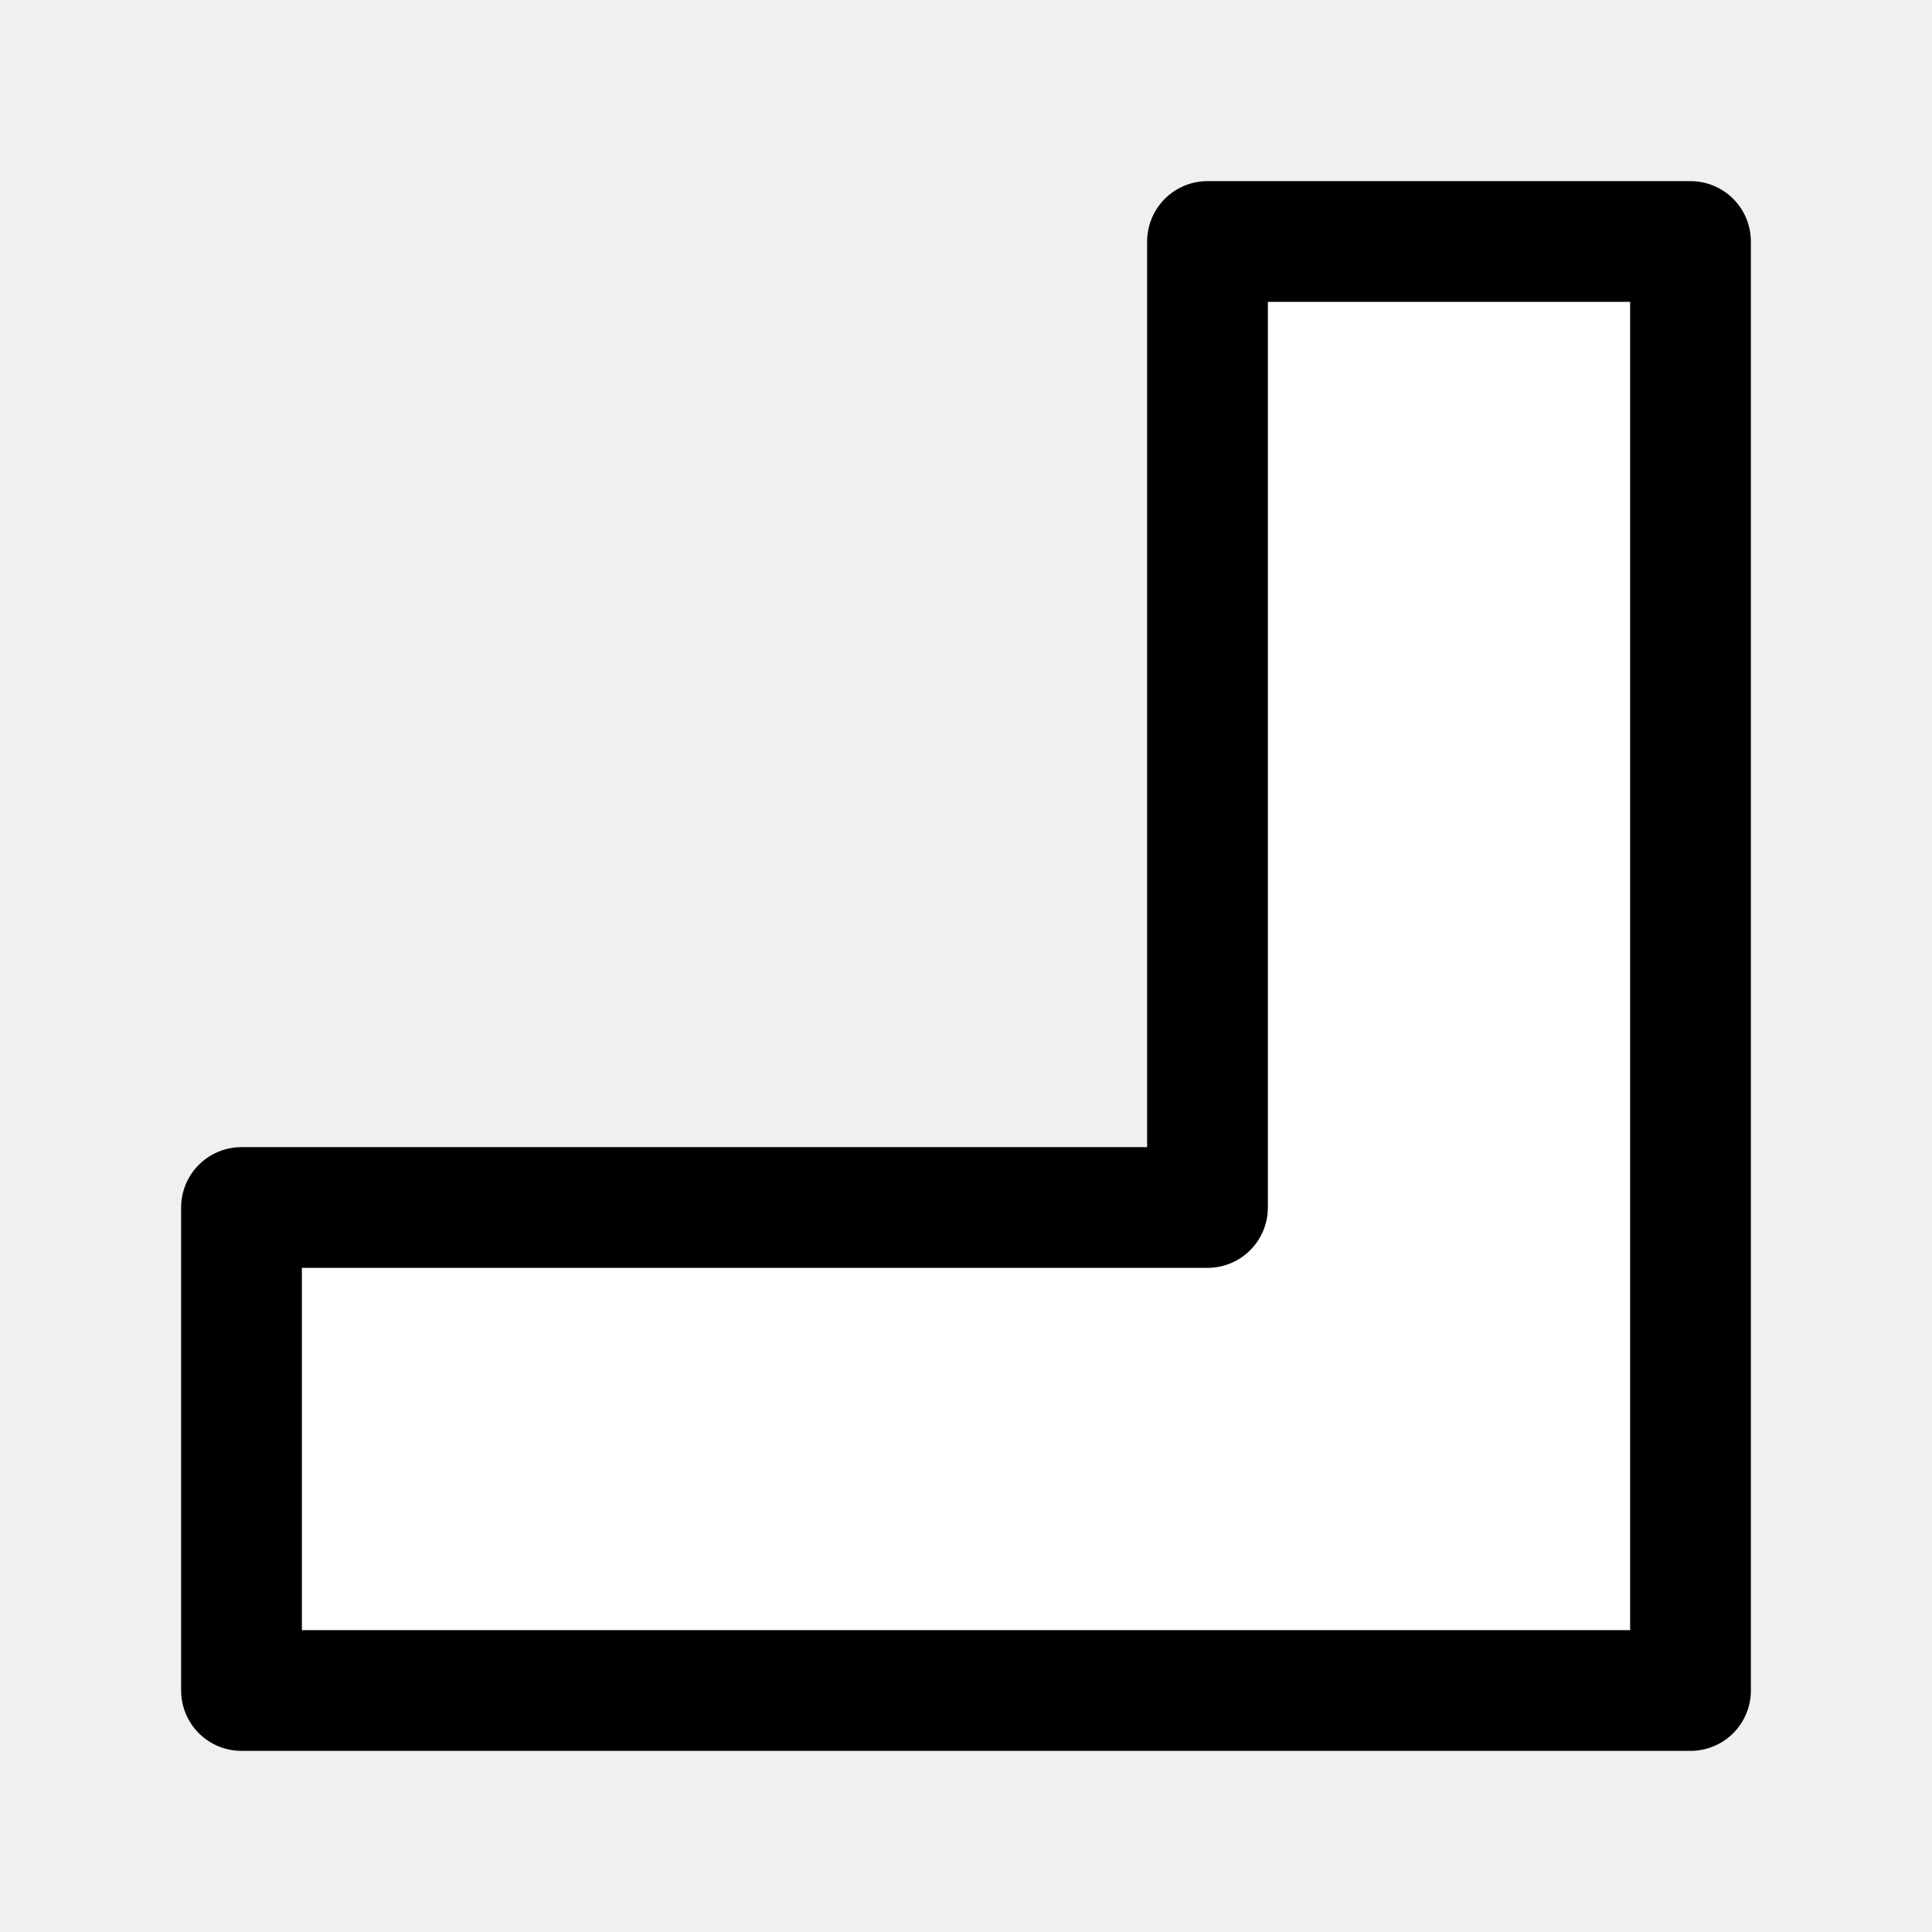
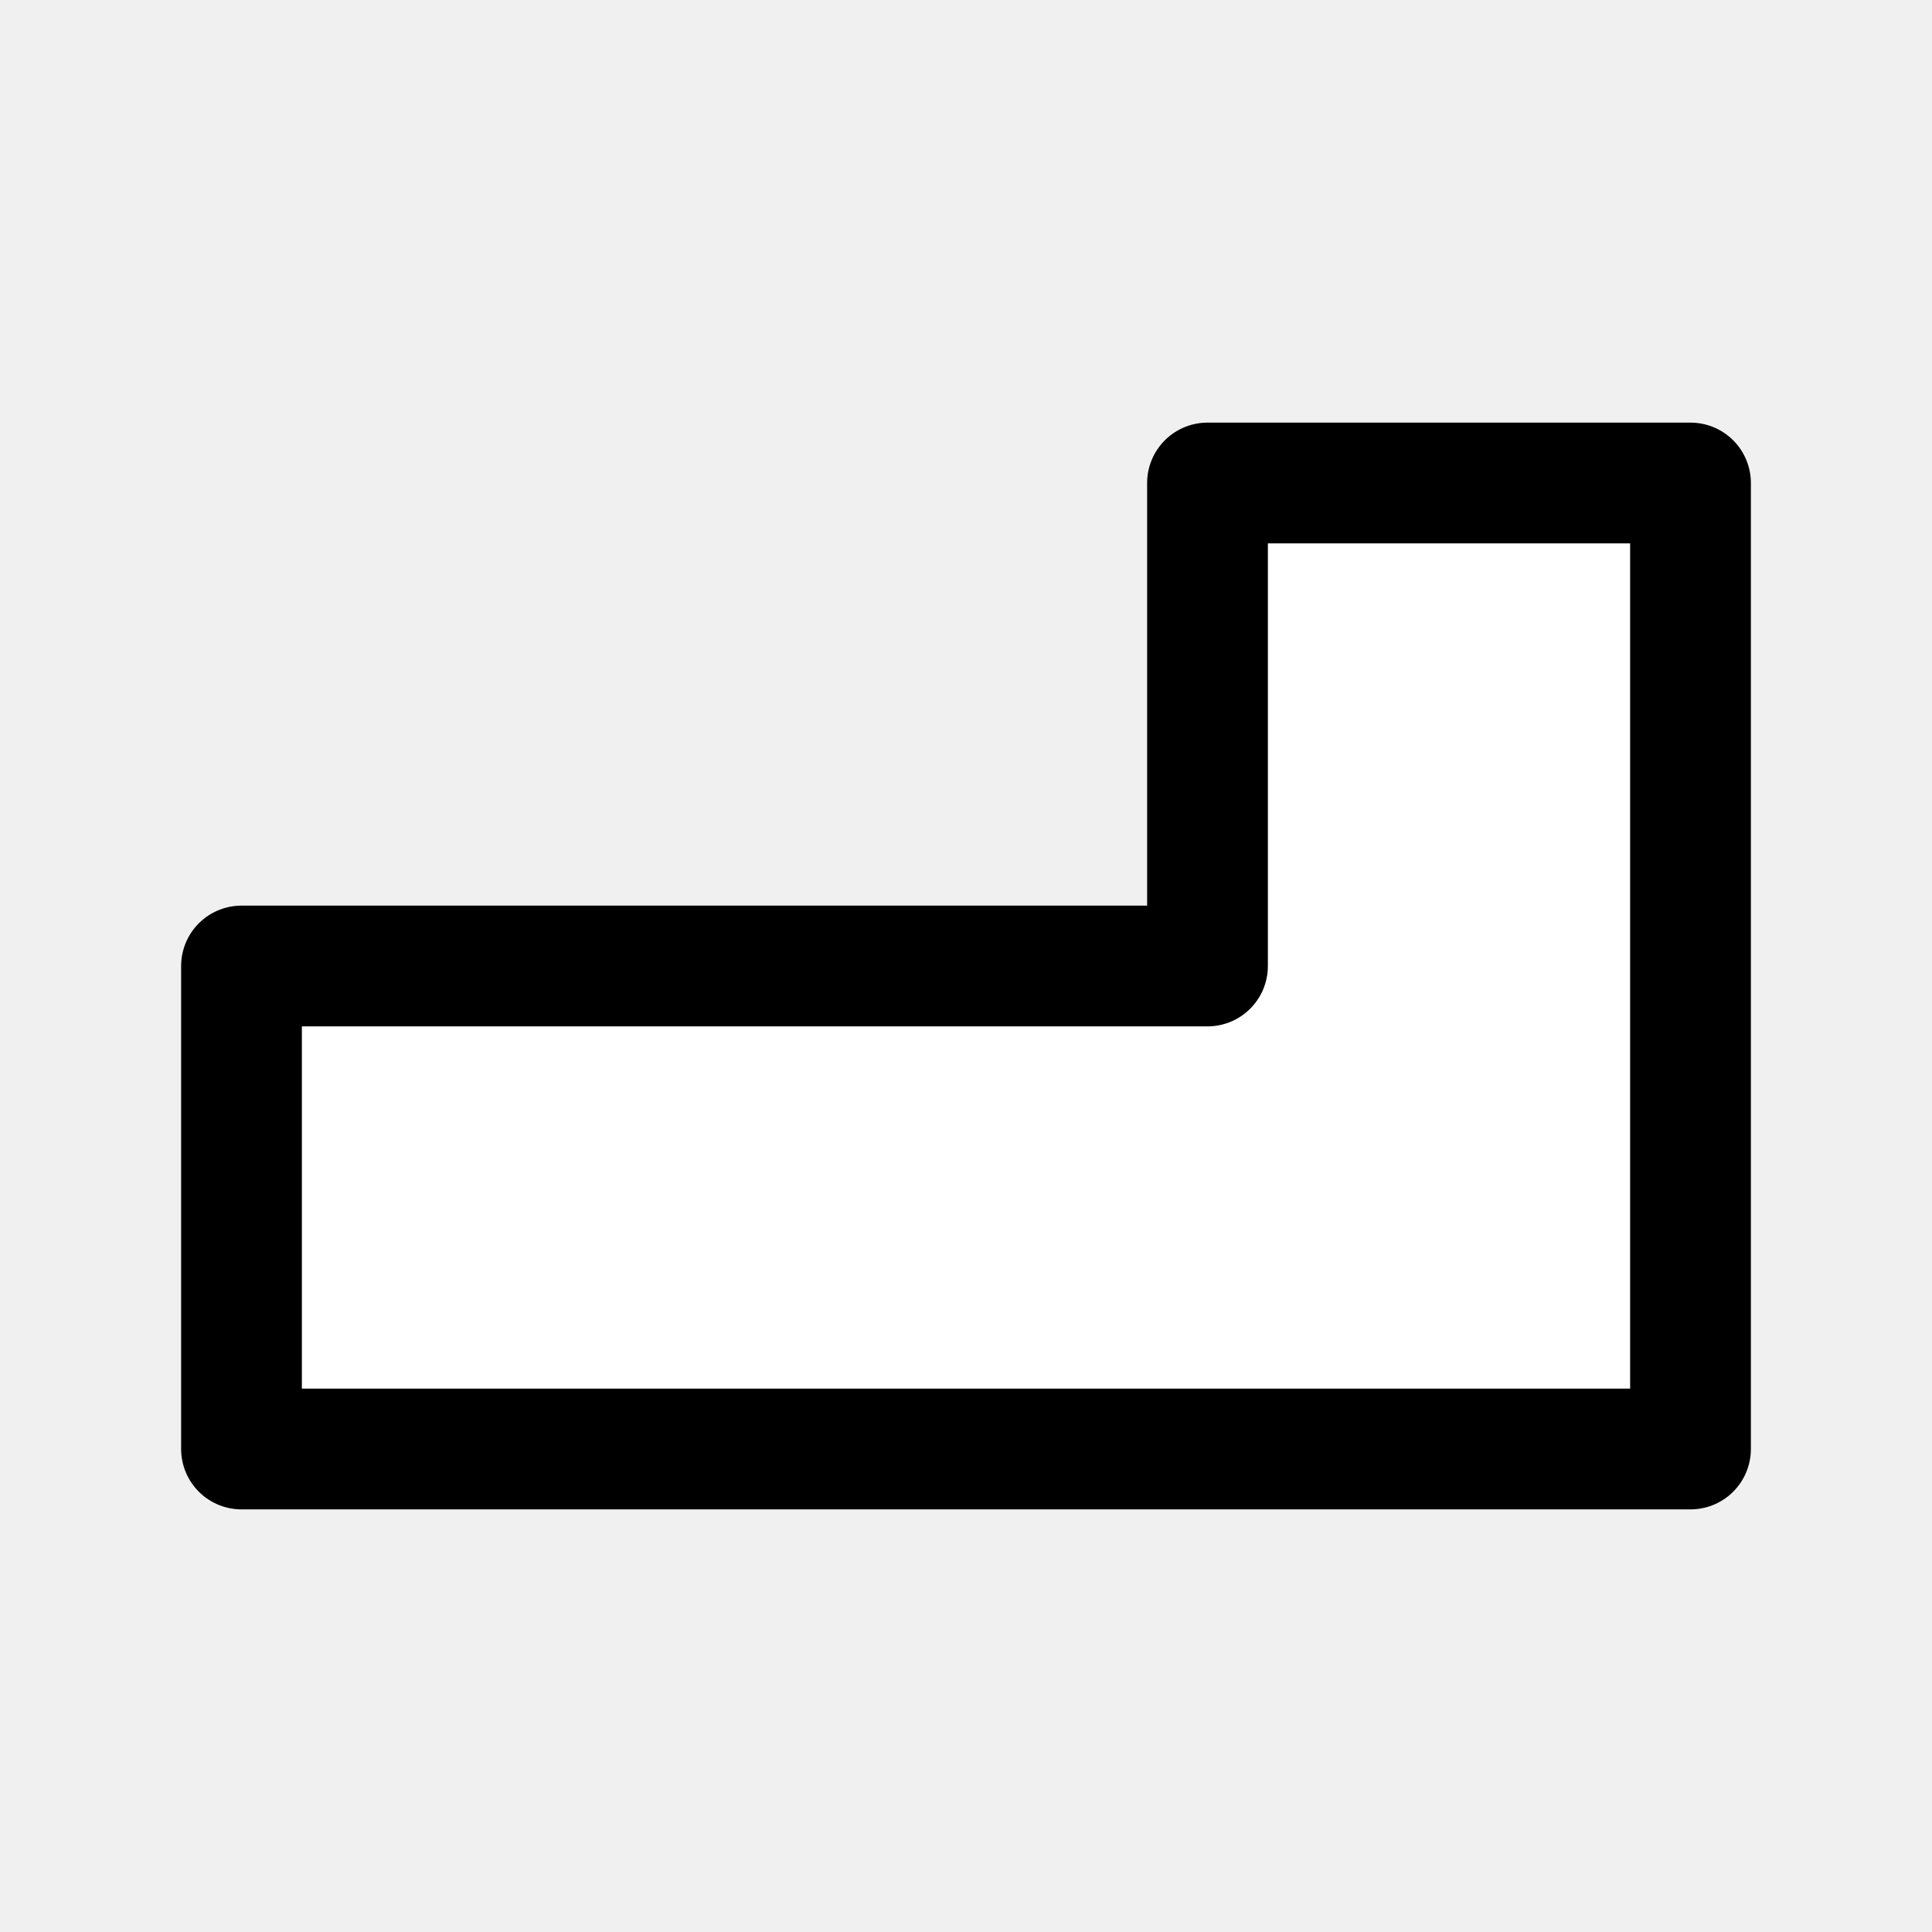
<svg xmlns="http://www.w3.org/2000/svg" font-family="Arial" viewBox="700 4280 32 32" width="32" height="32">
-   <path transform="matrix(1 0 0 1 704 4284)" d="M 16 0 L 24 0 L 24 24 L 0 24 L 0 16 L 16 16 Z" fill-rule="evenodd" fill="#ffffff" stroke="#000000" stroke-width="2" stroke-linecap="butt" stroke-linejoin="round" />
+   <path transform="matrix(1 0 0 1 704 4288)" d="M 16 0 L 24 0 L 24 16 L 0 16 L 0 8 L 16 8 Z" fill-rule="evenodd" fill="#ffffff" stroke="#000000" stroke-width="2" stroke-linecap="butt" stroke-linejoin="round" />
</svg>
